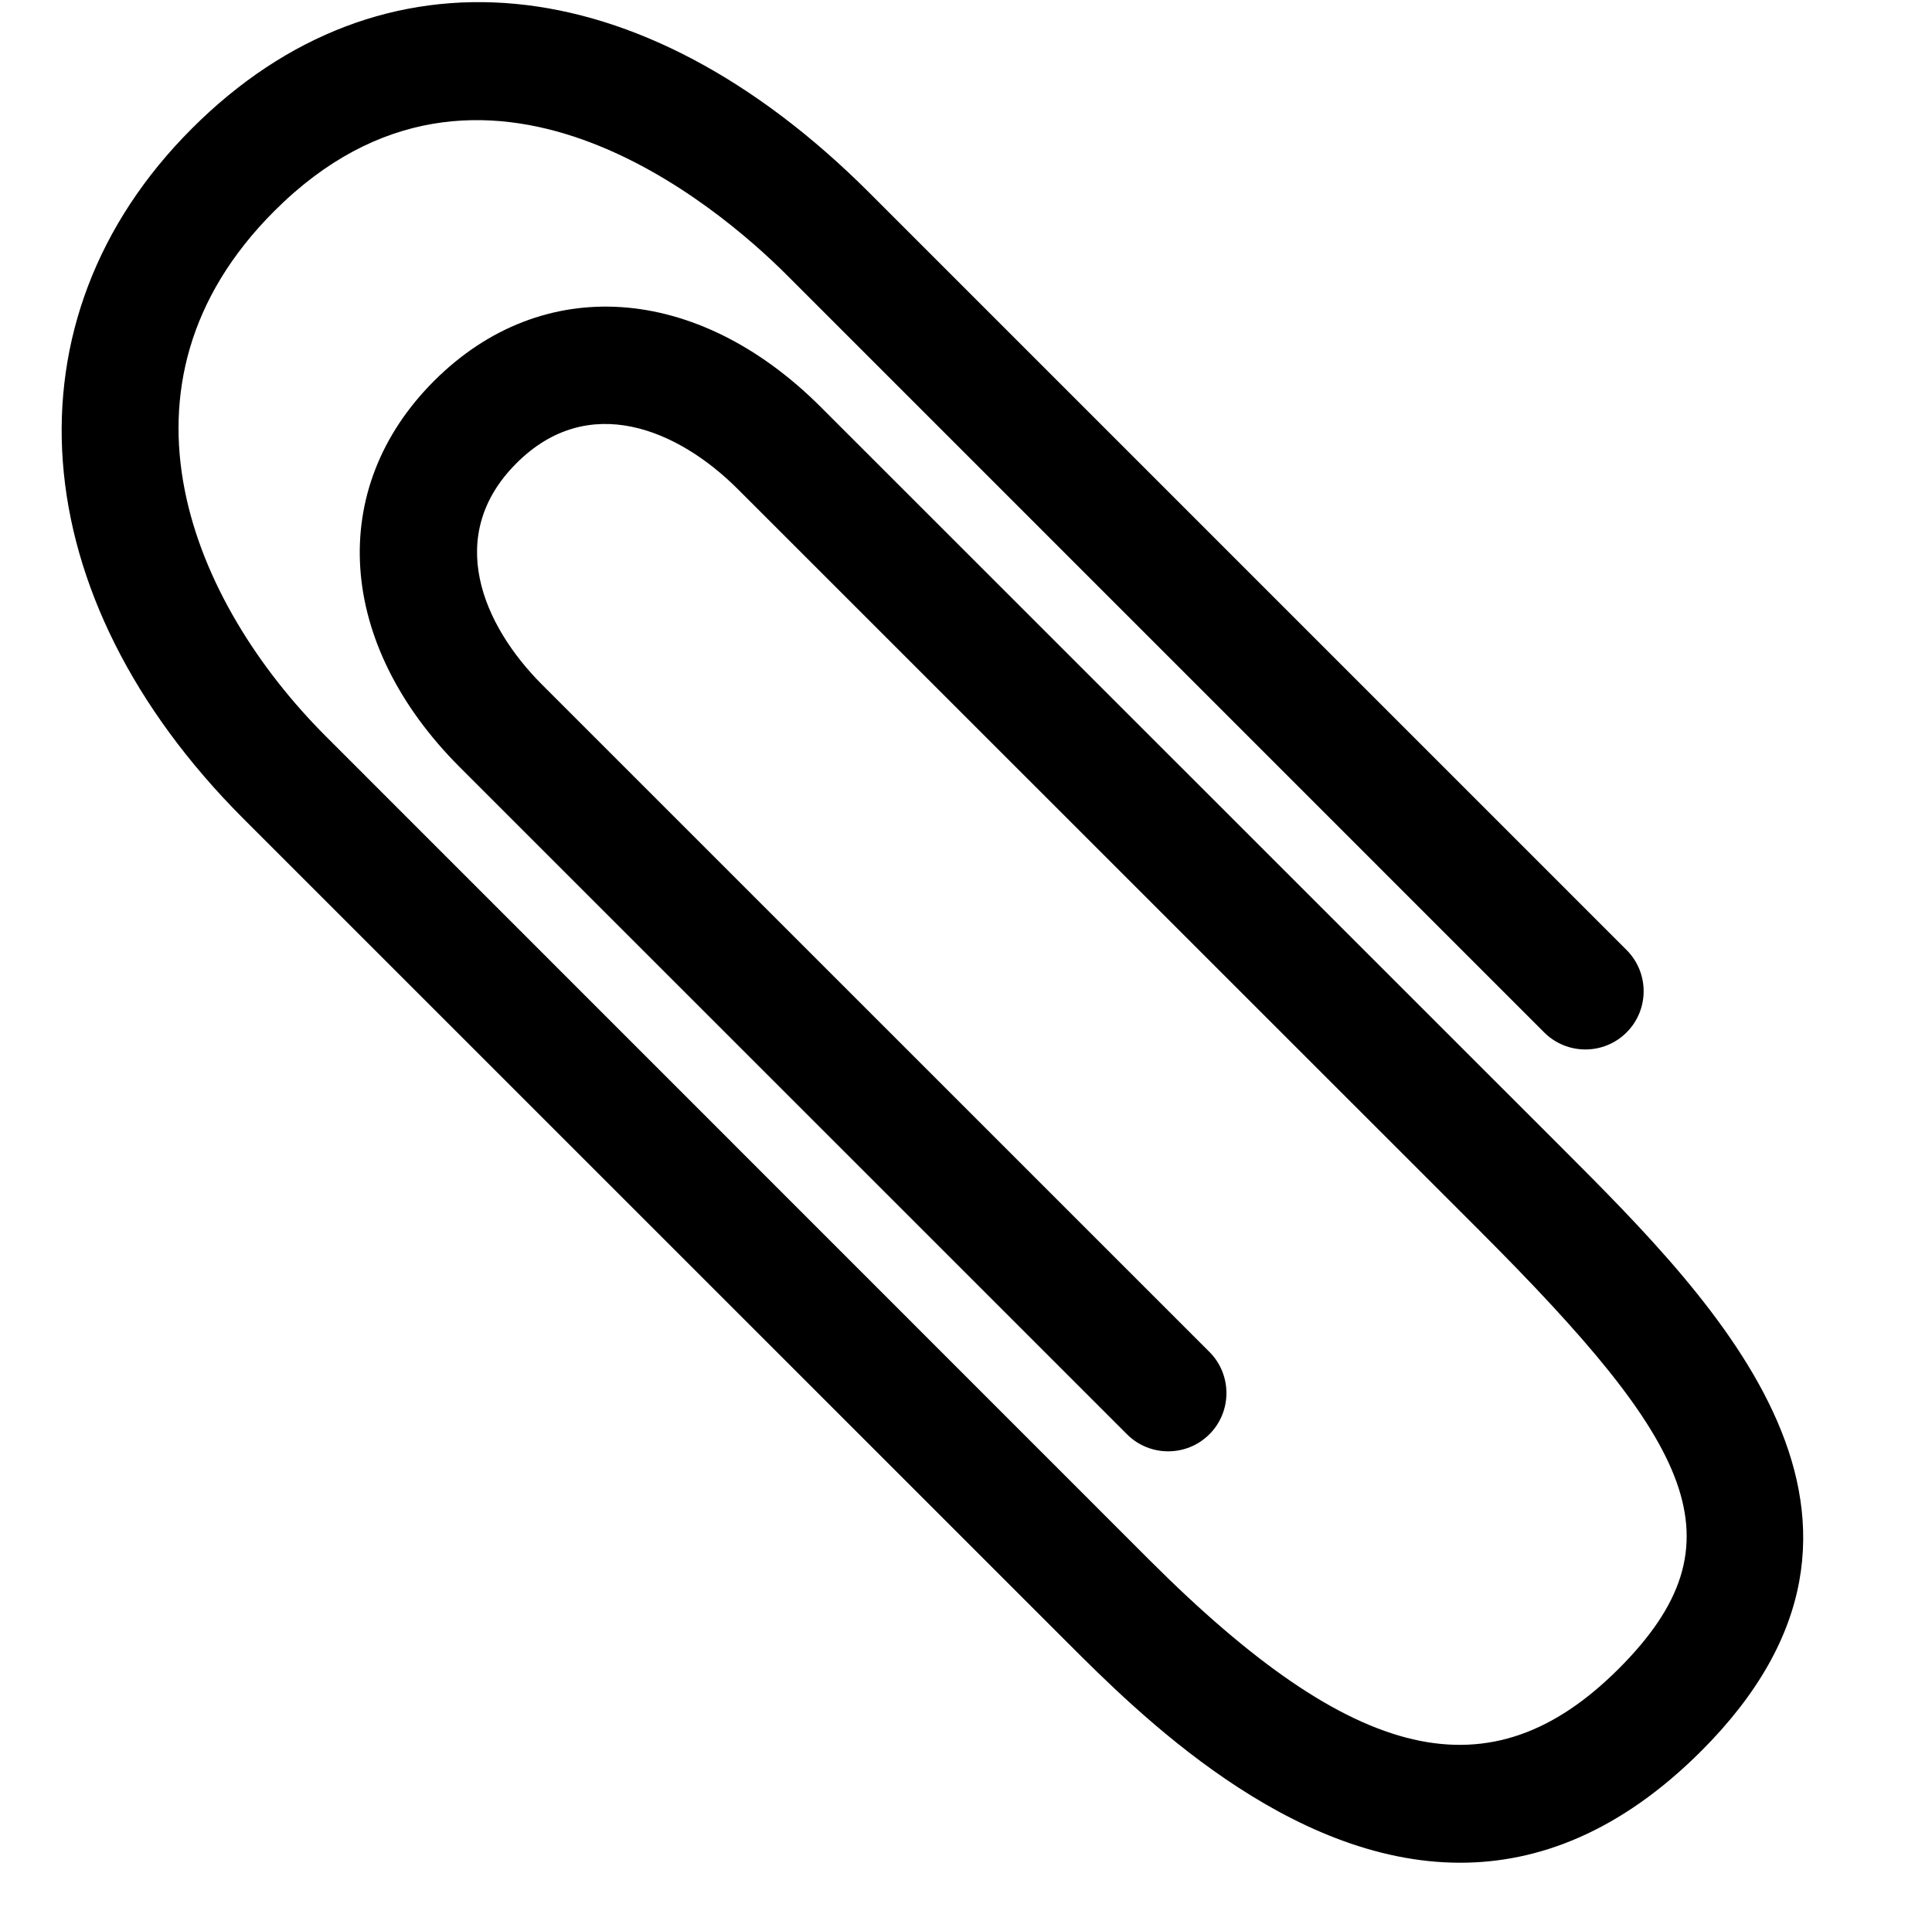
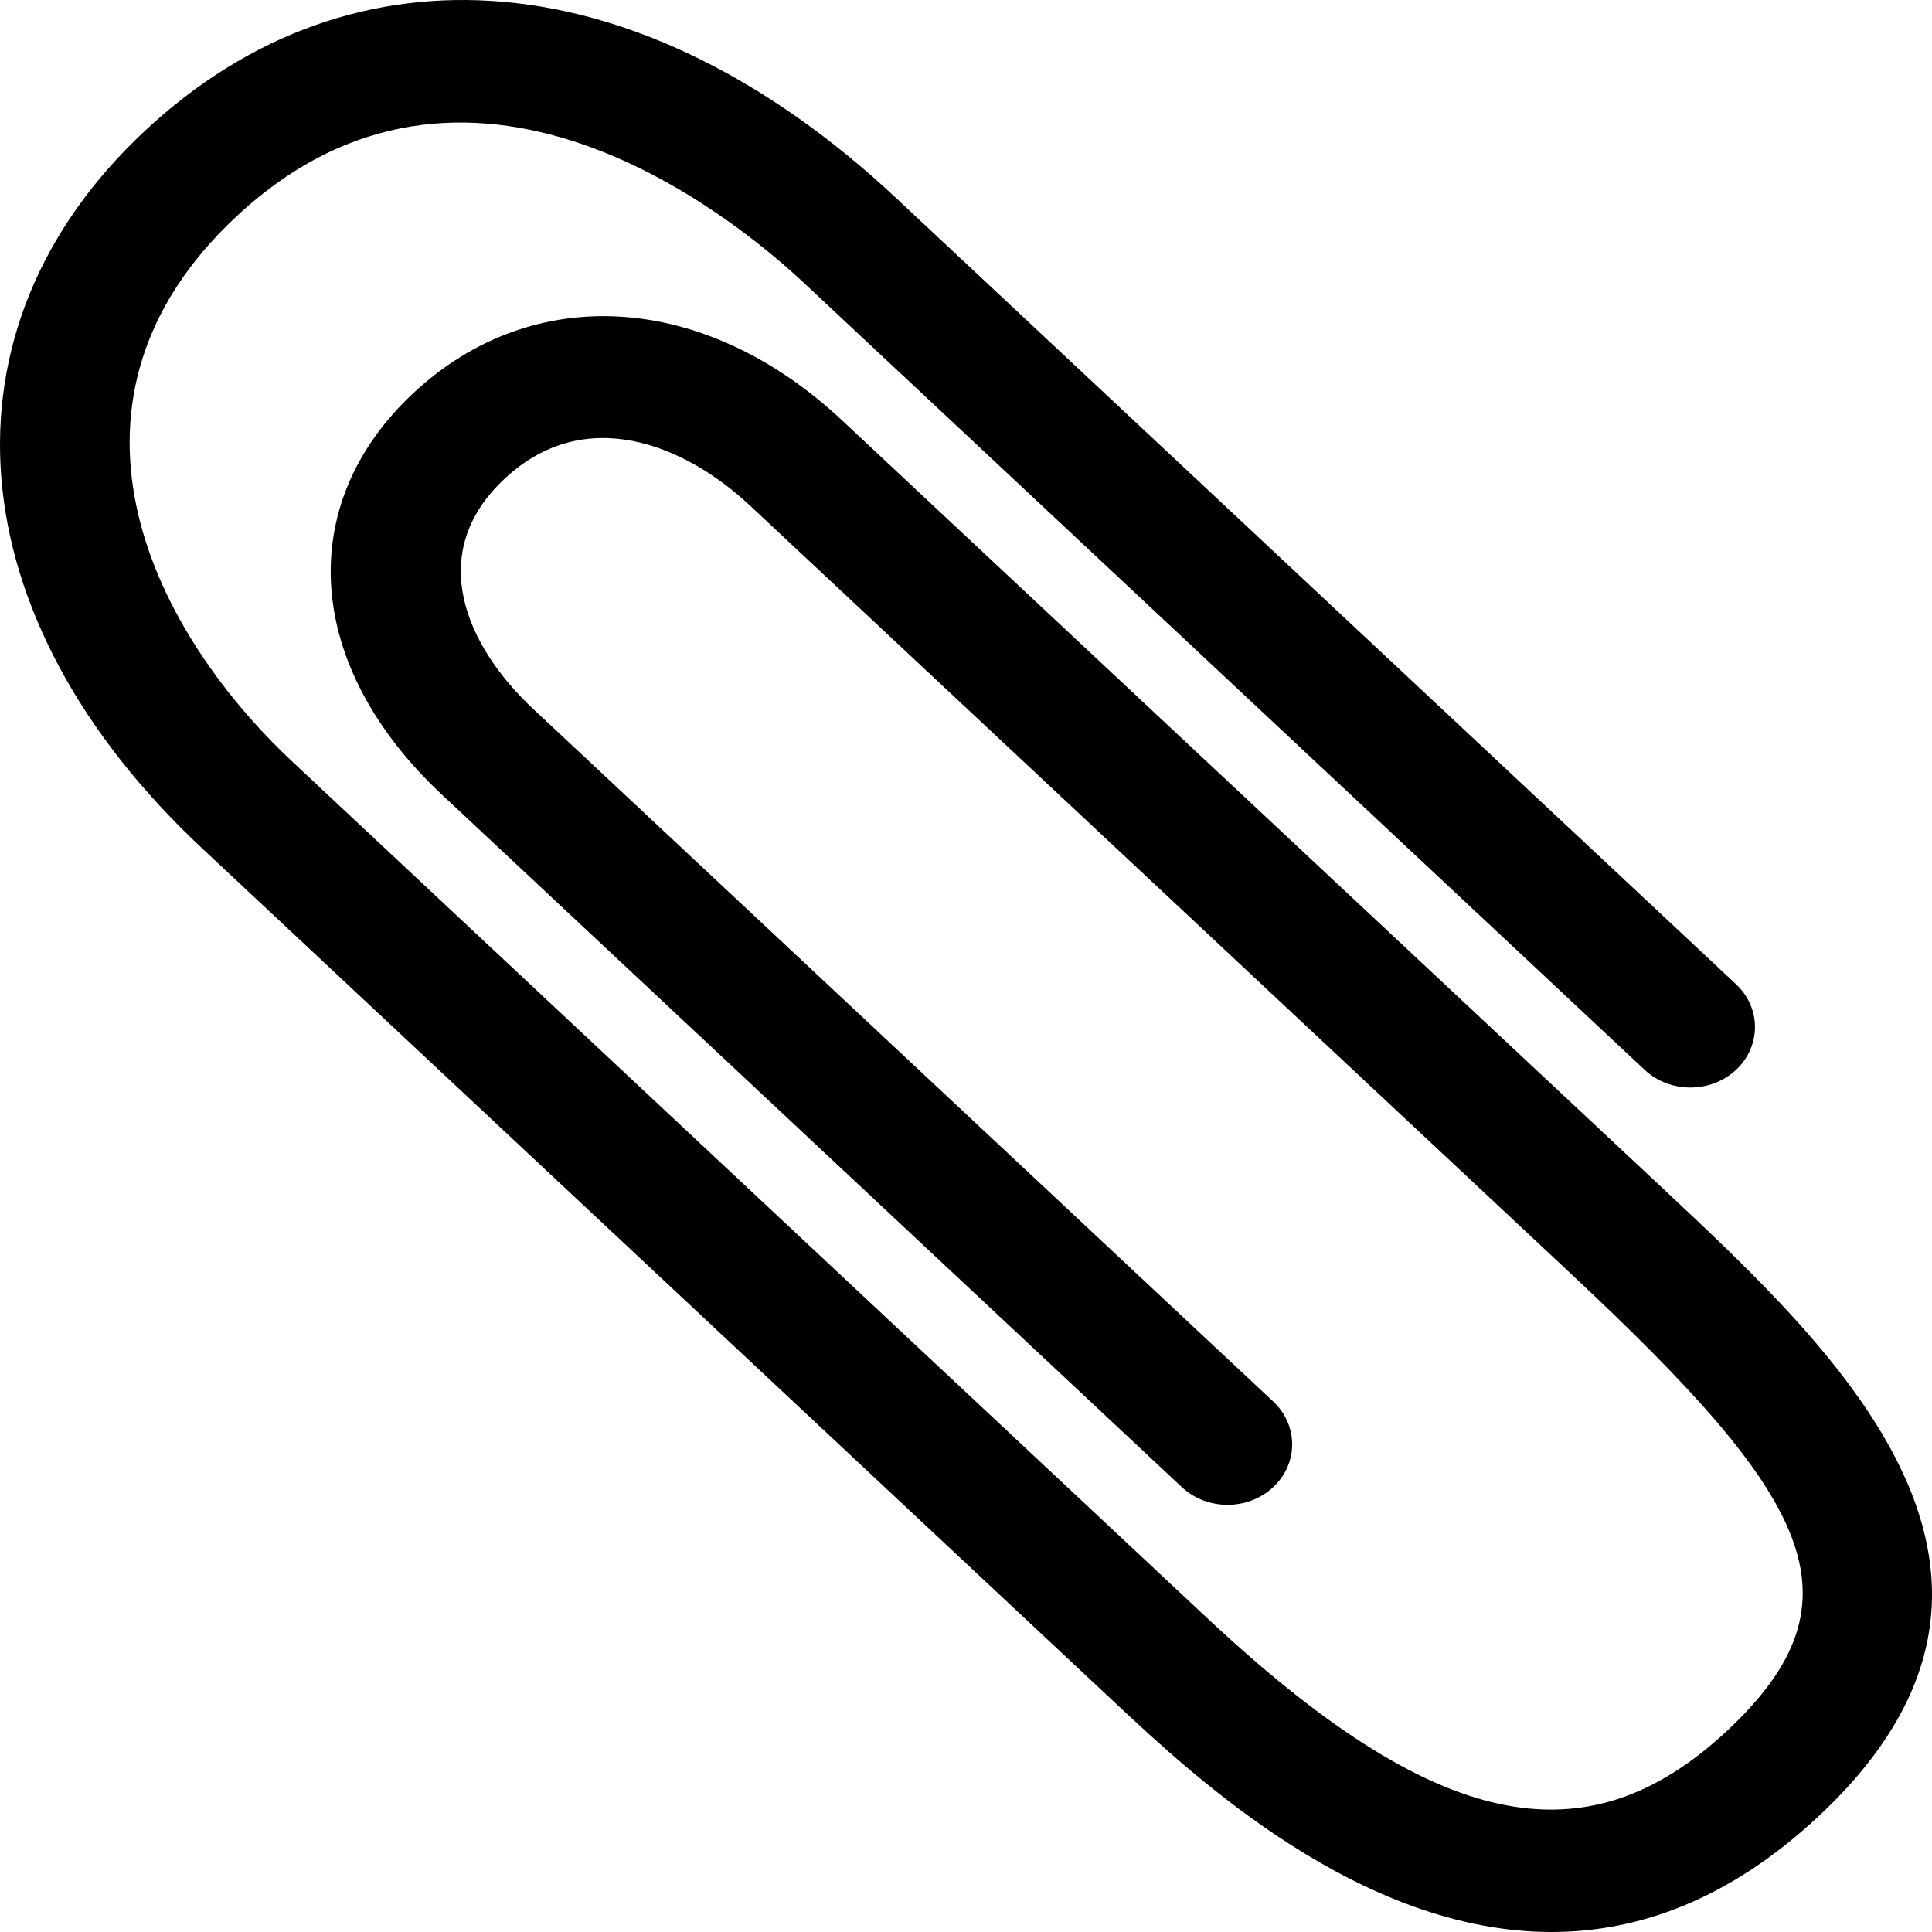
- <svg xmlns="http://www.w3.org/2000/svg" id="bookmark" viewBox="0 0 33.148 33.004" preserveAspectRatio="xMinYMin" width="100%" height="100%">
-   <g fill="currentColor">
-     <path d="M 14.076,6.978C 11.958,4.864, 9.298,4.686, 7.448,6.536C 5.598,8.384, 5.774,11.048, 7.888,13.164l 11.448,11.448 c 0.39,0.39, 1.024,0.39, 1.414,0s 0.39-1.024,0-1.414L 9.302,11.75c-1.026-1.026-1.68-2.562-0.442-3.8 c 1.236-1.238, 2.774-0.582, 3.8,0.444l 12.728,12.726c 3.65,3.654, 4.56,5.338, 2.386,7.514c-2.2,2.198-4.532,1.654-8.044-1.856 L 5.59,12.634C 3.306,10.35, 1.706,6.62, 4.708,3.62C 8.272,0.056, 12.342,3.56, 13.502,4.722l 12.992,12.994c 0.39,0.39, 1.024,0.39, 1.414,0 s 0.39-1.024,0-1.414L 14.916,3.308C 10.988-0.62, 6.534-1.040, 3.292,2.206C 0.016,5.48, 0.37,10.24, 4.176,14.048l 14.142,14.142 c 1.202,1.202, 3.776,3.774, 6.736,3.774c 1.33,0, 2.74-0.522, 4.136-1.918c 3.974-3.976, 0.298-7.656-2.386-10.342L 14.076,6.978z" />
+ <svg xmlns="http://www.w3.org/2000/svg" id="bookmark" viewBox="0 0 16 16" preserveAspectRatio="xMinYMin" width="100%" height="100%">
+   <defs id="defs9" />
+   <g id="g3" fill="currentColor" transform="matrix(0.5354685,0,0,0.5011354,-0.5665129,-0.01829226)">
+     <path d="M 14.076,6.978 C 11.958,4.864 9.298,4.686 7.448,6.536 c -1.85,1.848 -1.674,4.512 0.44,6.628 l 11.448,11.448 c 0.39,0.39 1.024,0.39 1.414,0 0.39,-0.39 0.39,-1.024 0,-1.414 L 9.302,11.75 C 8.276,10.724 7.622,9.188 8.86,7.95 10.096,6.712 11.634,7.368 12.66,8.394 L 25.388,21.12 c 3.65,3.654 4.56,5.338 2.386,7.514 -2.2,2.198 -4.532,1.654 -8.044,-1.856 L 5.59,12.634 C 3.306,10.35 1.706,6.62 4.708,3.62 8.272,0.056 12.342,3.56 13.502,4.722 l 12.992,12.994 c 0.39,0.39 1.024,0.39 1.414,0 0.39,-0.39 0.39,-1.024 0,-1.414 L 14.916,3.308 C 10.988,-0.62 6.534,-1.04 3.292,2.206 0.016,5.48 0.37,10.24 4.176,14.048 L 18.318,28.19 c 1.202,1.202 3.776,3.774 6.736,3.774 1.33,0 2.74,-0.522 4.136,-1.918 3.974,-3.976 0.298,-7.656 -2.386,-10.342 L 14.076,6.978 Z" id="path5" />
  </g>
</svg>
